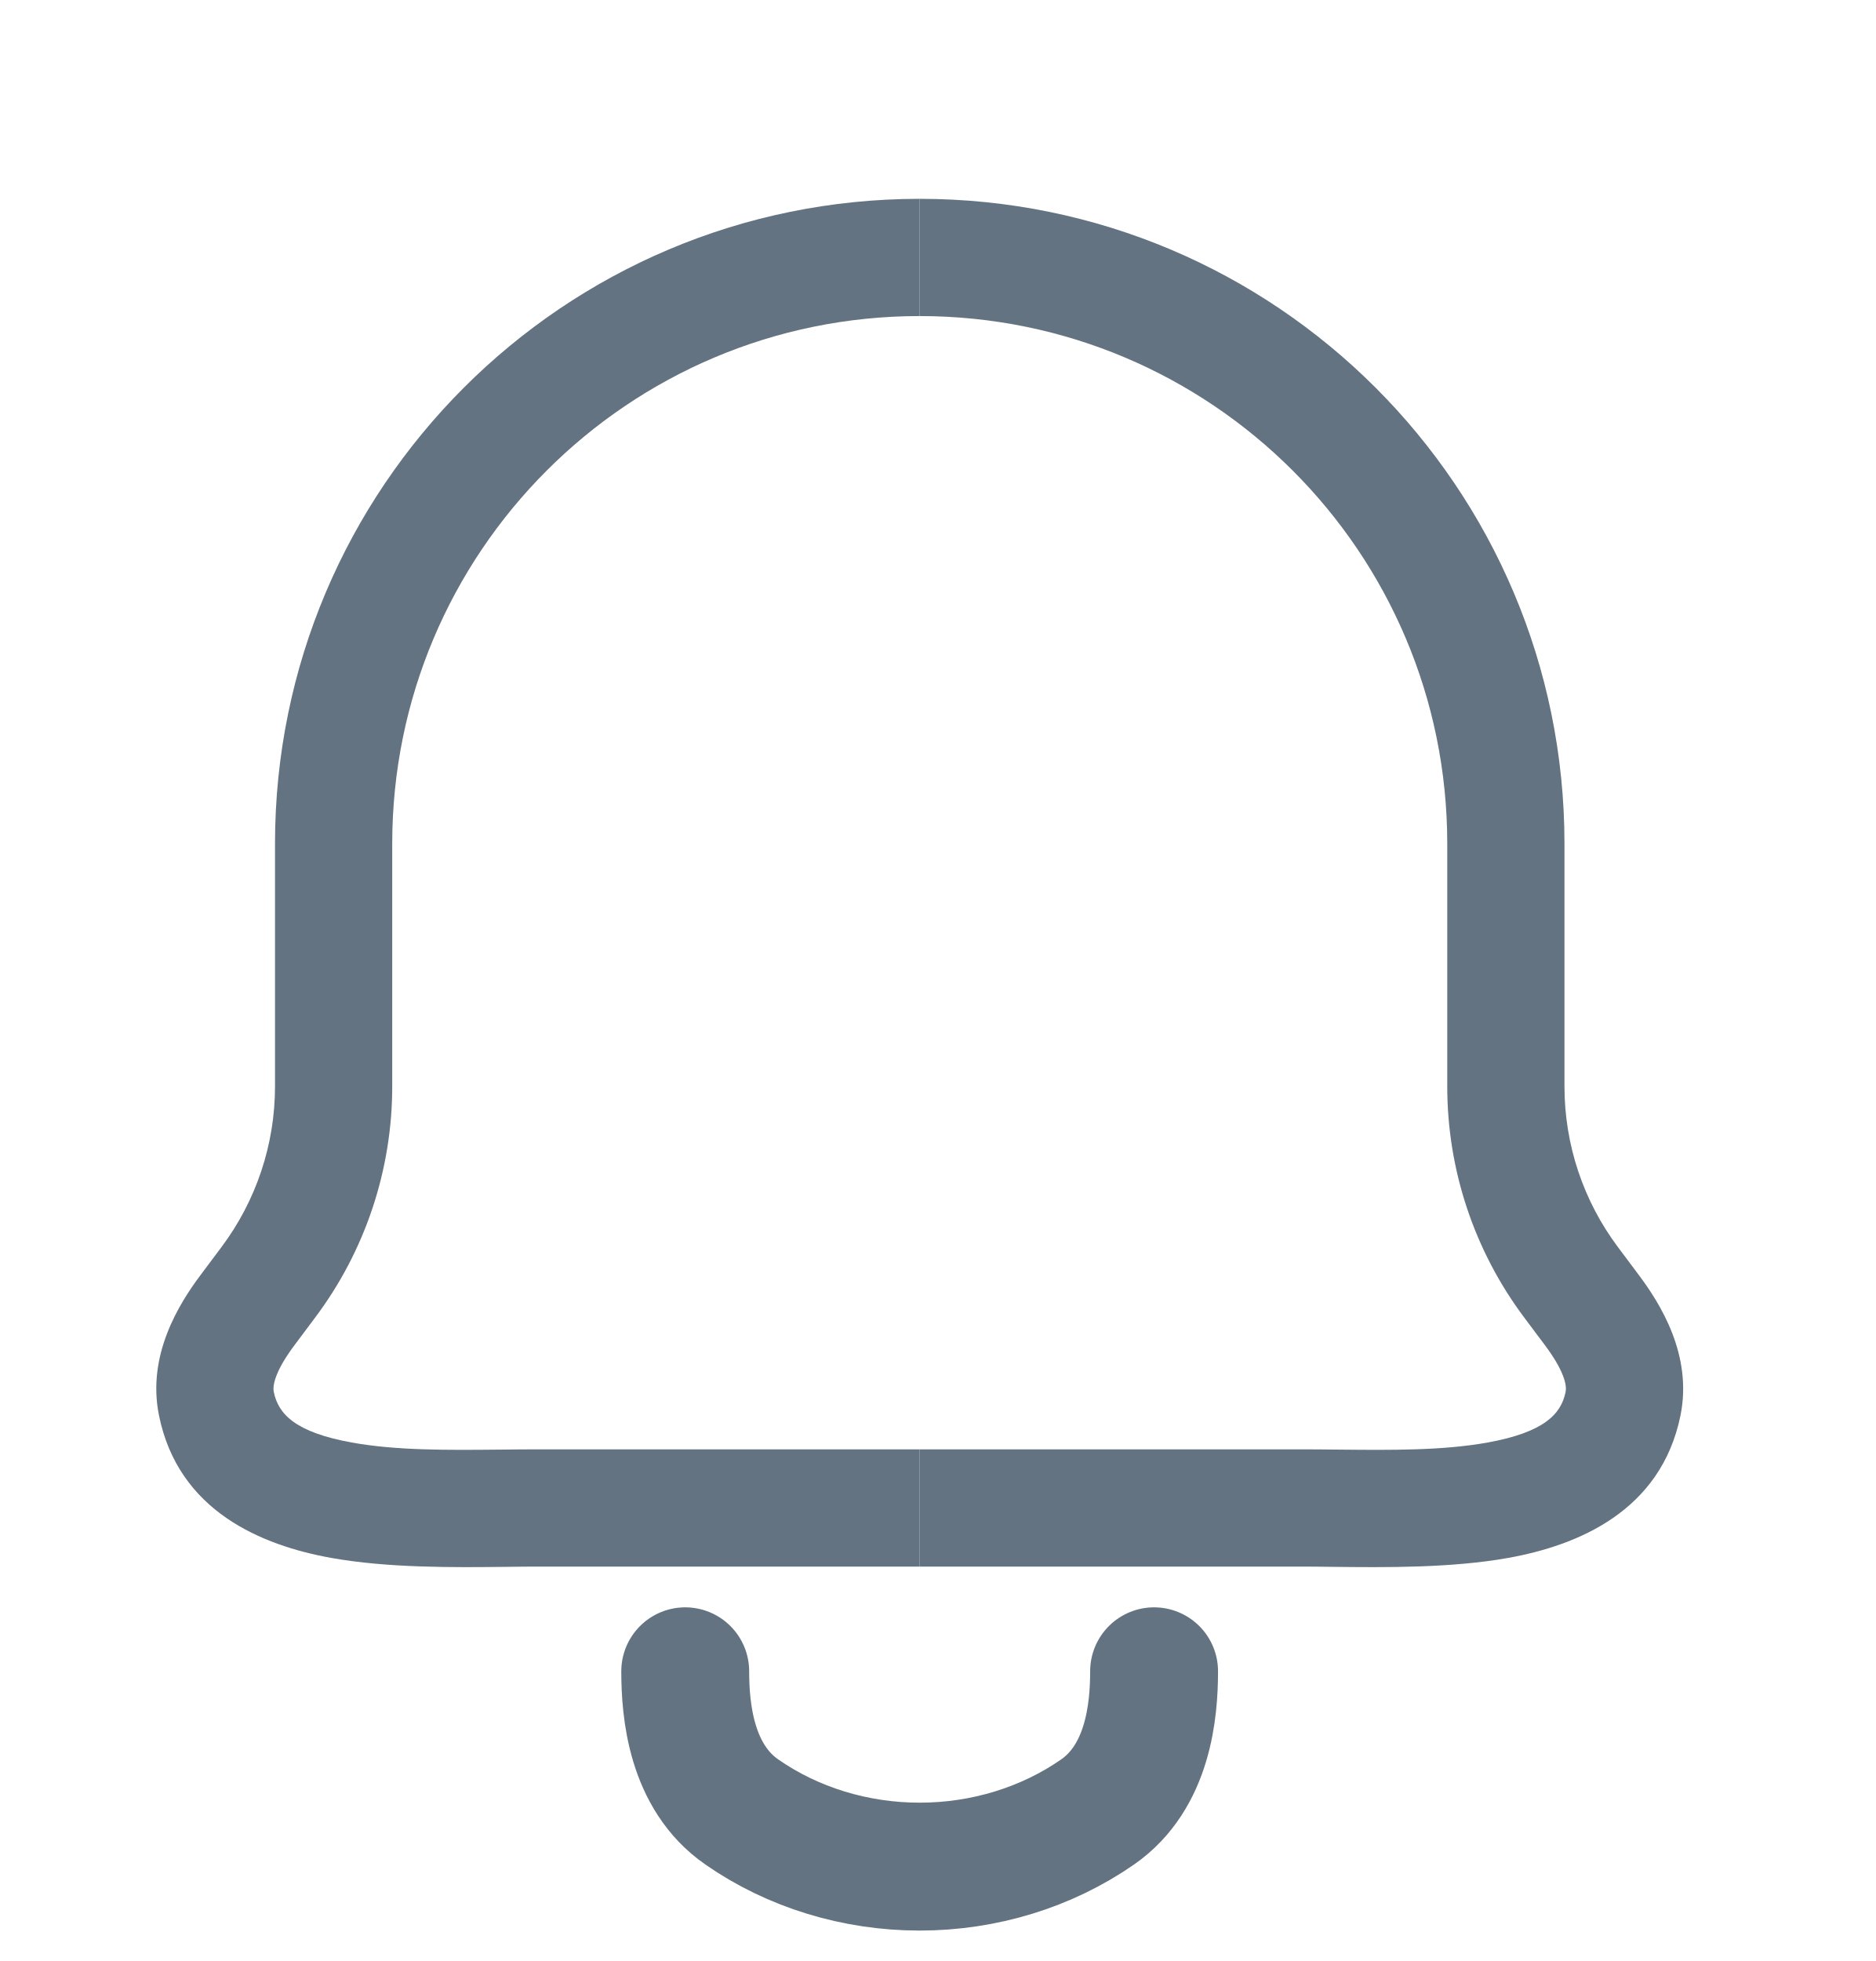
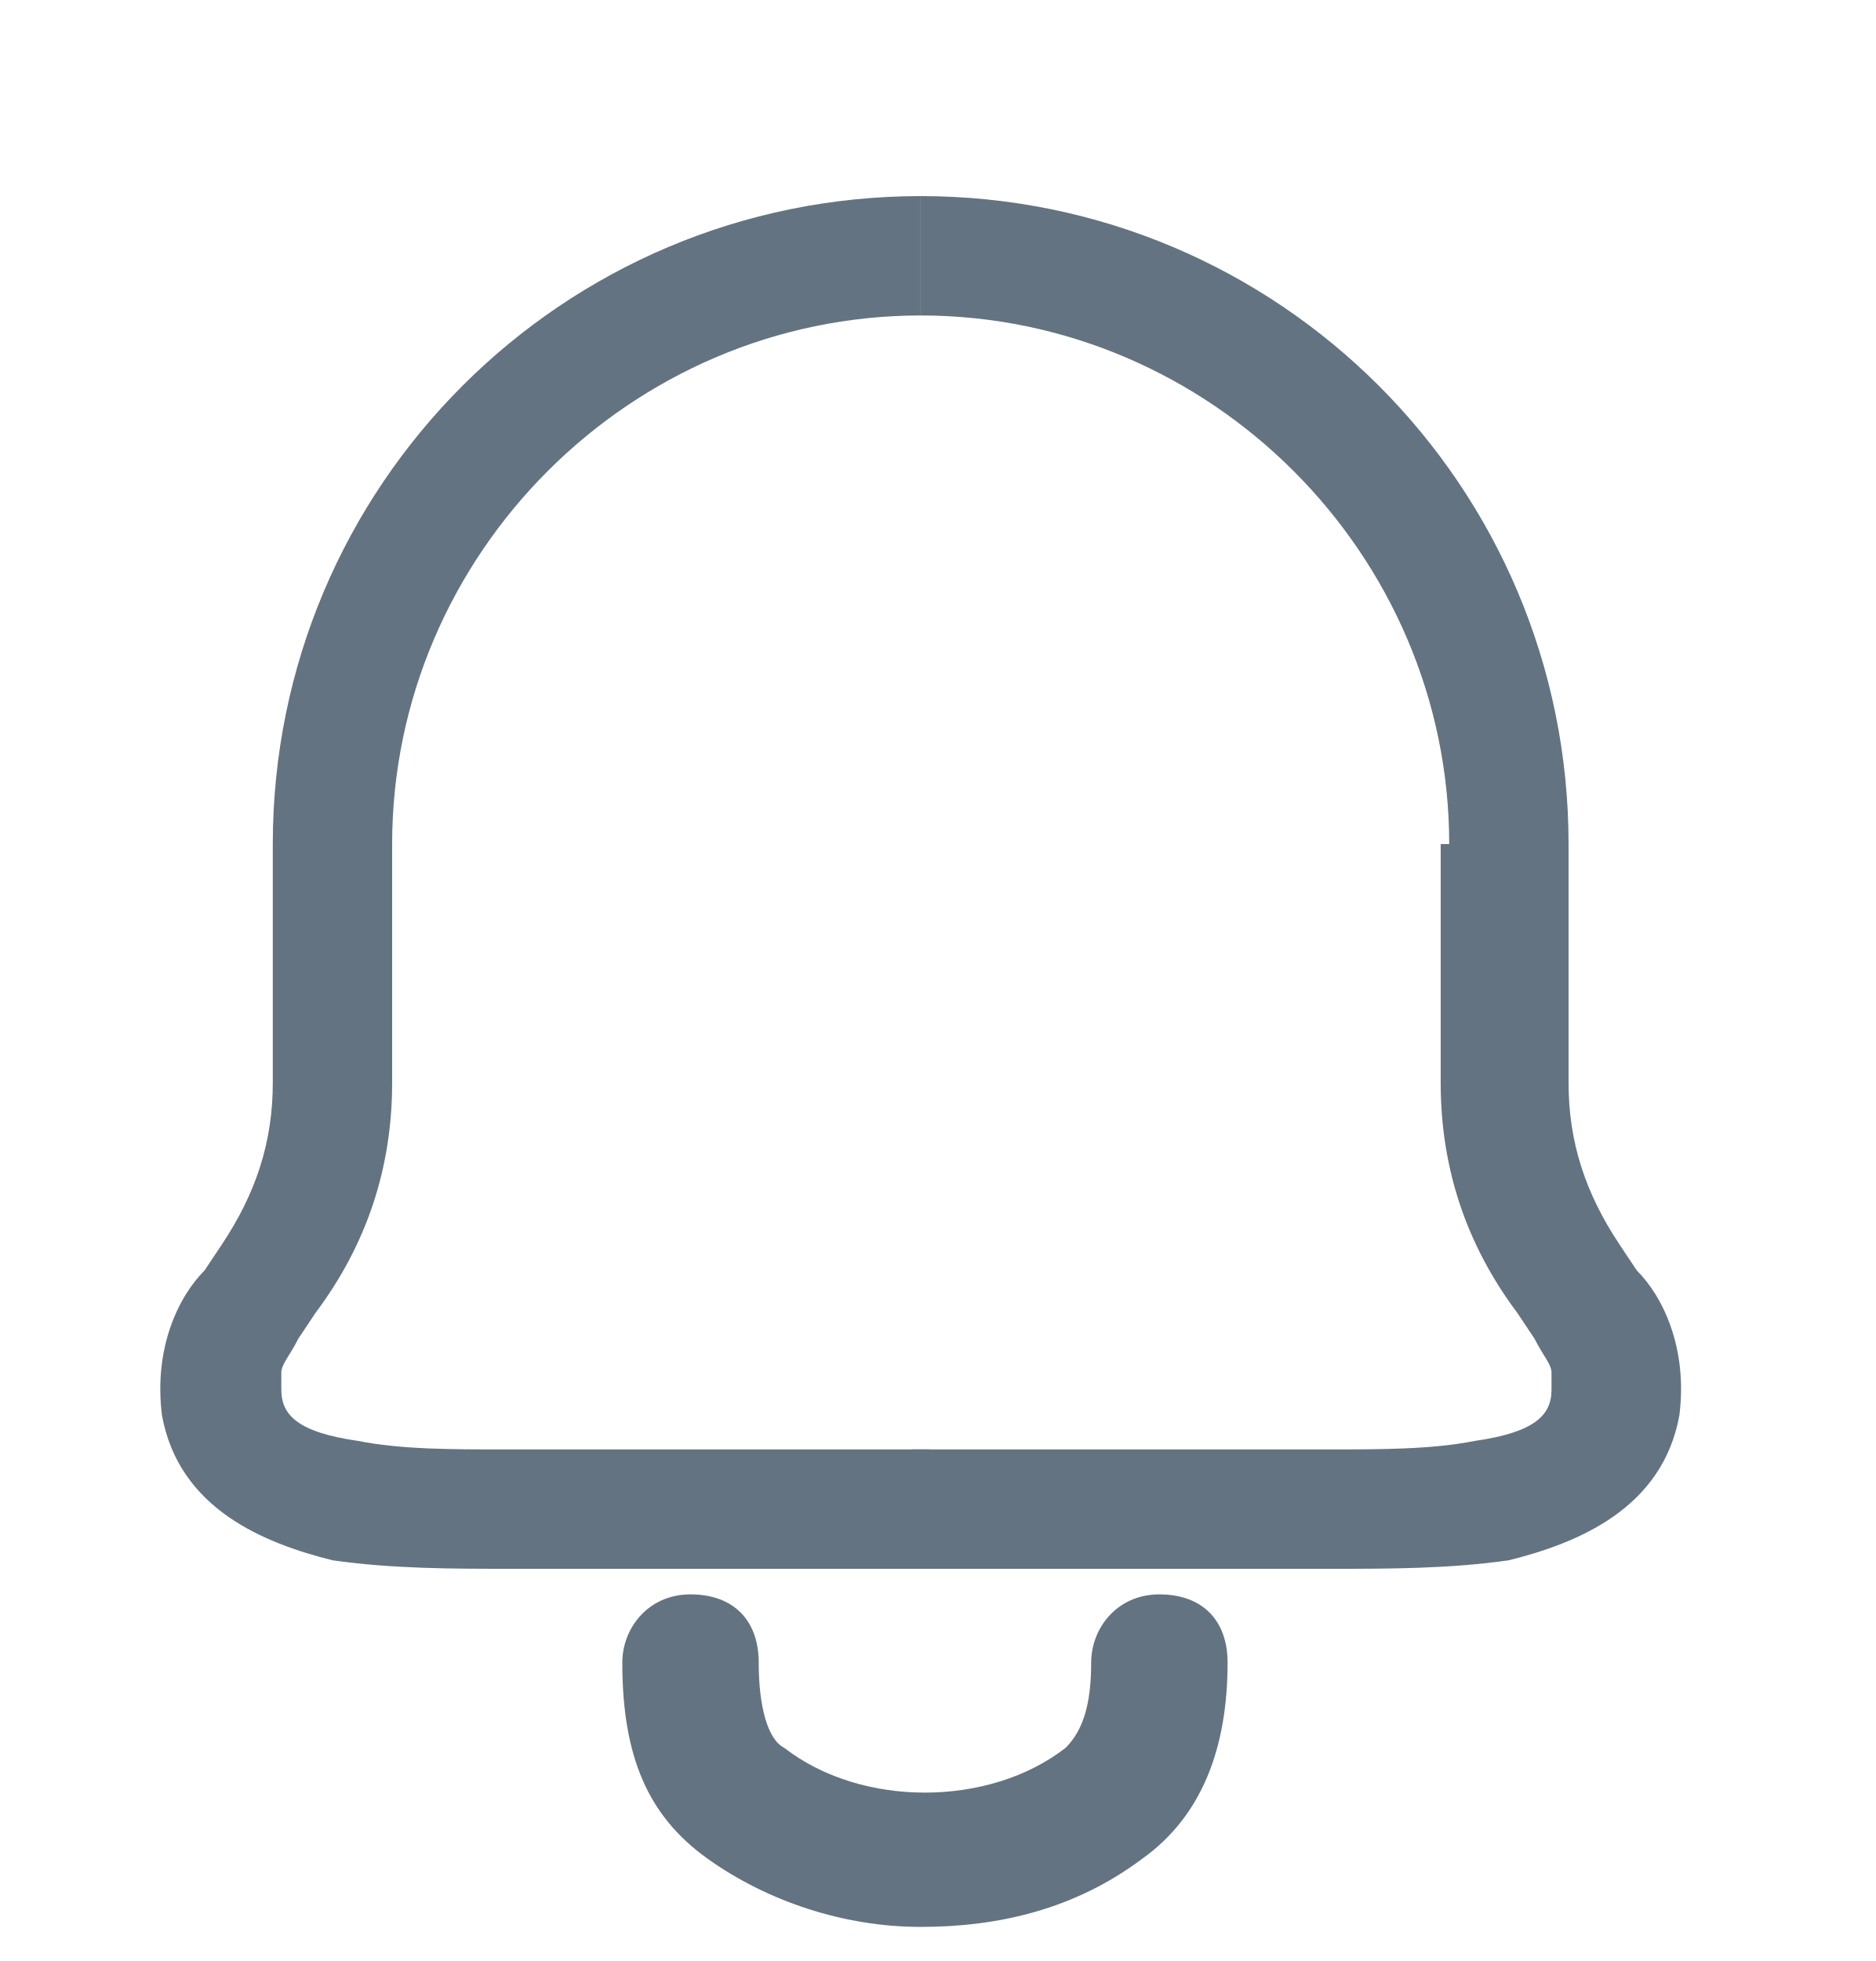
- <svg xmlns="http://www.w3.org/2000/svg" width="22" height="23" viewBox="0 0 22 23" fill="none">
-   <path d="M8.038 19.602C8.038 20.06 8.105 20.839 8.703 21.253C9.3 21.668 10.033 21.893 10.788 21.893C11.543 21.893 12.276 21.668 12.874 21.253C13.471 20.839 13.538 20.06 13.538 19.602" stroke="#637381" stroke-width="1.5" stroke-linecap="round" stroke-linejoin="round" />
-   <path d="M4.601 9.895C4.601 6.477 7.371 3.707 10.788 3.707V2.332C6.612 2.332 3.226 5.718 3.226 9.895V12.743C3.226 13.423 3.005 14.084 2.597 14.628L2.356 14.95C2.1 15.291 1.721 15.894 1.865 16.601C2.093 17.727 3.073 18.126 3.884 18.272C4.552 18.392 5.327 18.384 5.945 18.377C6.079 18.375 6.206 18.374 6.323 18.374H10.788V16.999H6.323C6.173 16.999 6.023 17 5.873 17.002C5.259 17.008 4.653 17.014 4.127 16.919C3.469 16.8 3.265 16.588 3.212 16.327C3.205 16.293 3.204 16.234 3.243 16.134C3.283 16.03 3.355 15.91 3.456 15.775L3.697 15.453C4.284 14.671 4.601 13.72 4.601 12.743V9.895Z" fill="#637381" />
-   <path d="M16.977 9.895C16.977 6.477 14.206 3.707 10.788 3.707V2.332C14.965 2.332 18.352 5.718 18.352 9.895V12.743C18.352 13.423 18.572 14.084 18.98 14.628L19.221 14.95C19.477 15.291 19.856 15.894 19.713 16.601C19.484 17.727 18.504 18.126 17.694 18.272C17.026 18.392 16.25 18.384 15.632 18.377C15.498 18.375 15.371 18.374 15.254 18.374H10.788V16.999H15.254C15.404 16.999 15.554 17 15.704 17.002C16.318 17.008 16.924 17.014 17.45 16.919C18.108 16.8 18.312 16.588 18.365 16.327C18.372 16.293 18.373 16.234 18.334 16.134C18.294 16.03 18.222 15.91 18.121 15.775L17.88 15.453C17.294 14.671 16.977 13.72 16.977 12.743V9.895Z" fill="#637381" />
+ <svg xmlns="http://www.w3.org/2000/svg" version="1.1" id="Layer_1" x="0px" y="0px" viewBox="0 0 22 23" style="enable-background:new 0 0 22 23;" xml:space="preserve">
+   <style type="text/css">
+ 	.st0{fill:#637381;}
+ </style>
+   <g>
+     <path class="st0" d="M10.8,22.6c-0.9,0-1.8-0.3-2.5-0.8c-0.7-0.5-1-1.2-1-2.3c0-0.4,0.3-0.8,0.8-0.8s0.8,0.3,0.8,0.8   c0,0.5,0.1,0.9,0.3,1c0.9,0.7,2.4,0.7,3.3,0c0.2-0.2,0.3-0.5,0.3-1c0-0.4,0.3-0.8,0.8-0.8s0.8,0.3,0.8,0.8c0,1-0.3,1.8-1,2.3   C12.6,22.4,11.7,22.6,10.8,22.6z" />
+   </g>
+   <g>
+     <path class="st0" d="M4.6,9.9c0-3.4,2.8-6.2,6.2-6.2V2.3c-4.2,0-7.6,3.4-7.6,7.6v2.8c0,0.7-0.2,1.3-0.6,1.9l-0.2,0.3   c-0.3,0.3-0.6,0.9-0.5,1.7c0.2,1.1,1.2,1.5,2,1.7c0.7,0.1,1.4,0.1,2.1,0.1c0.1,0,0.3,0,0.4,0h4.5V17H6.3c-0.1,0-0.3,0-0.4,0   c-0.6,0-1.2,0-1.7-0.1c-0.7-0.1-0.9-0.3-0.9-0.6c0,0,0-0.1,0-0.2c0-0.1,0.1-0.2,0.2-0.4l0.2-0.3c0.6-0.8,0.9-1.7,0.9-2.7V9.9z" />
+   </g>
+   <g>
+     <path class="st0" d="M17,9.9c0-3.4-2.8-6.2-6.2-6.2V2.3c4.2,0,7.6,3.4,7.6,7.6v2.8c0,0.7,0.2,1.3,0.6,1.9l0.2,0.3   c0.3,0.3,0.6,0.9,0.5,1.7c-0.2,1.1-1.2,1.5-2,1.7c-0.7,0.1-1.4,0.1-2.1,0.1c-0.1,0-0.3,0-0.4,0h-4.5V17h4.5c0.1,0,0.3,0,0.4,0   c0.6,0,1.2,0,1.7-0.1c0.7-0.1,0.9-0.3,0.9-0.6c0,0,0-0.1,0-0.2c0-0.1-0.1-0.2-0.2-0.4l-0.2-0.3c-0.6-0.8-0.9-1.7-0.9-2.7V9.9z" />
+   </g>
</svg>
